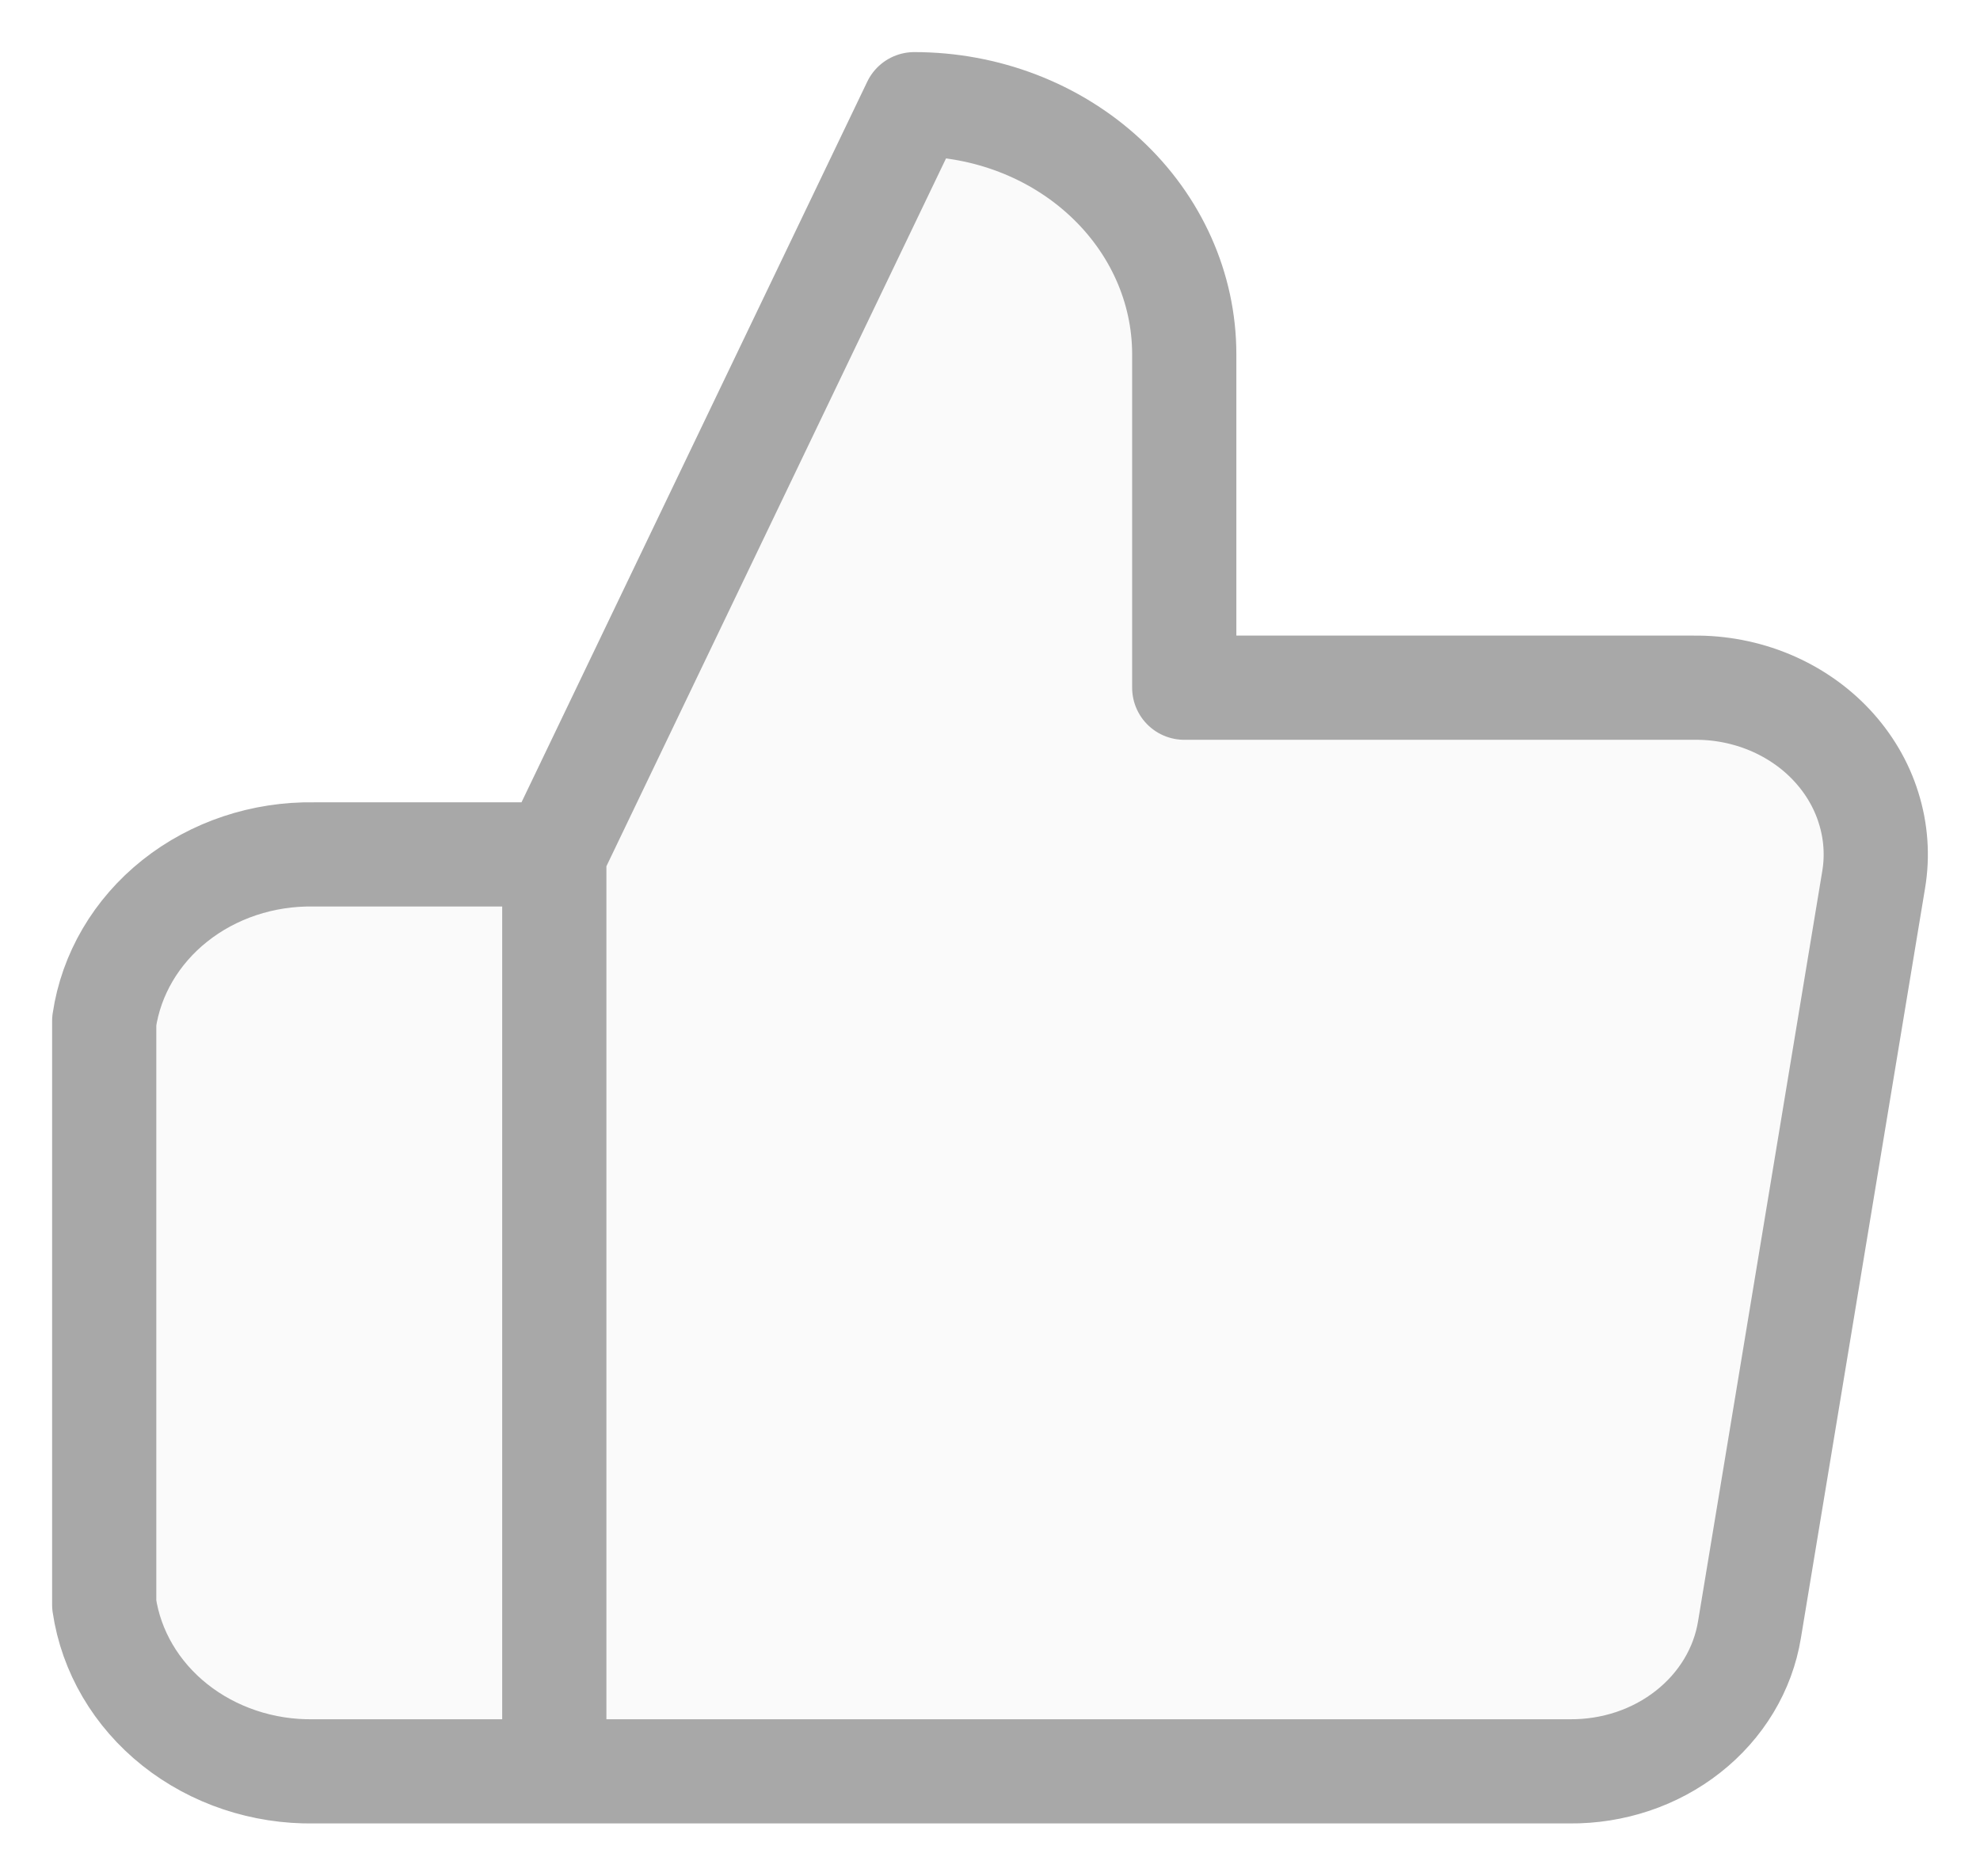
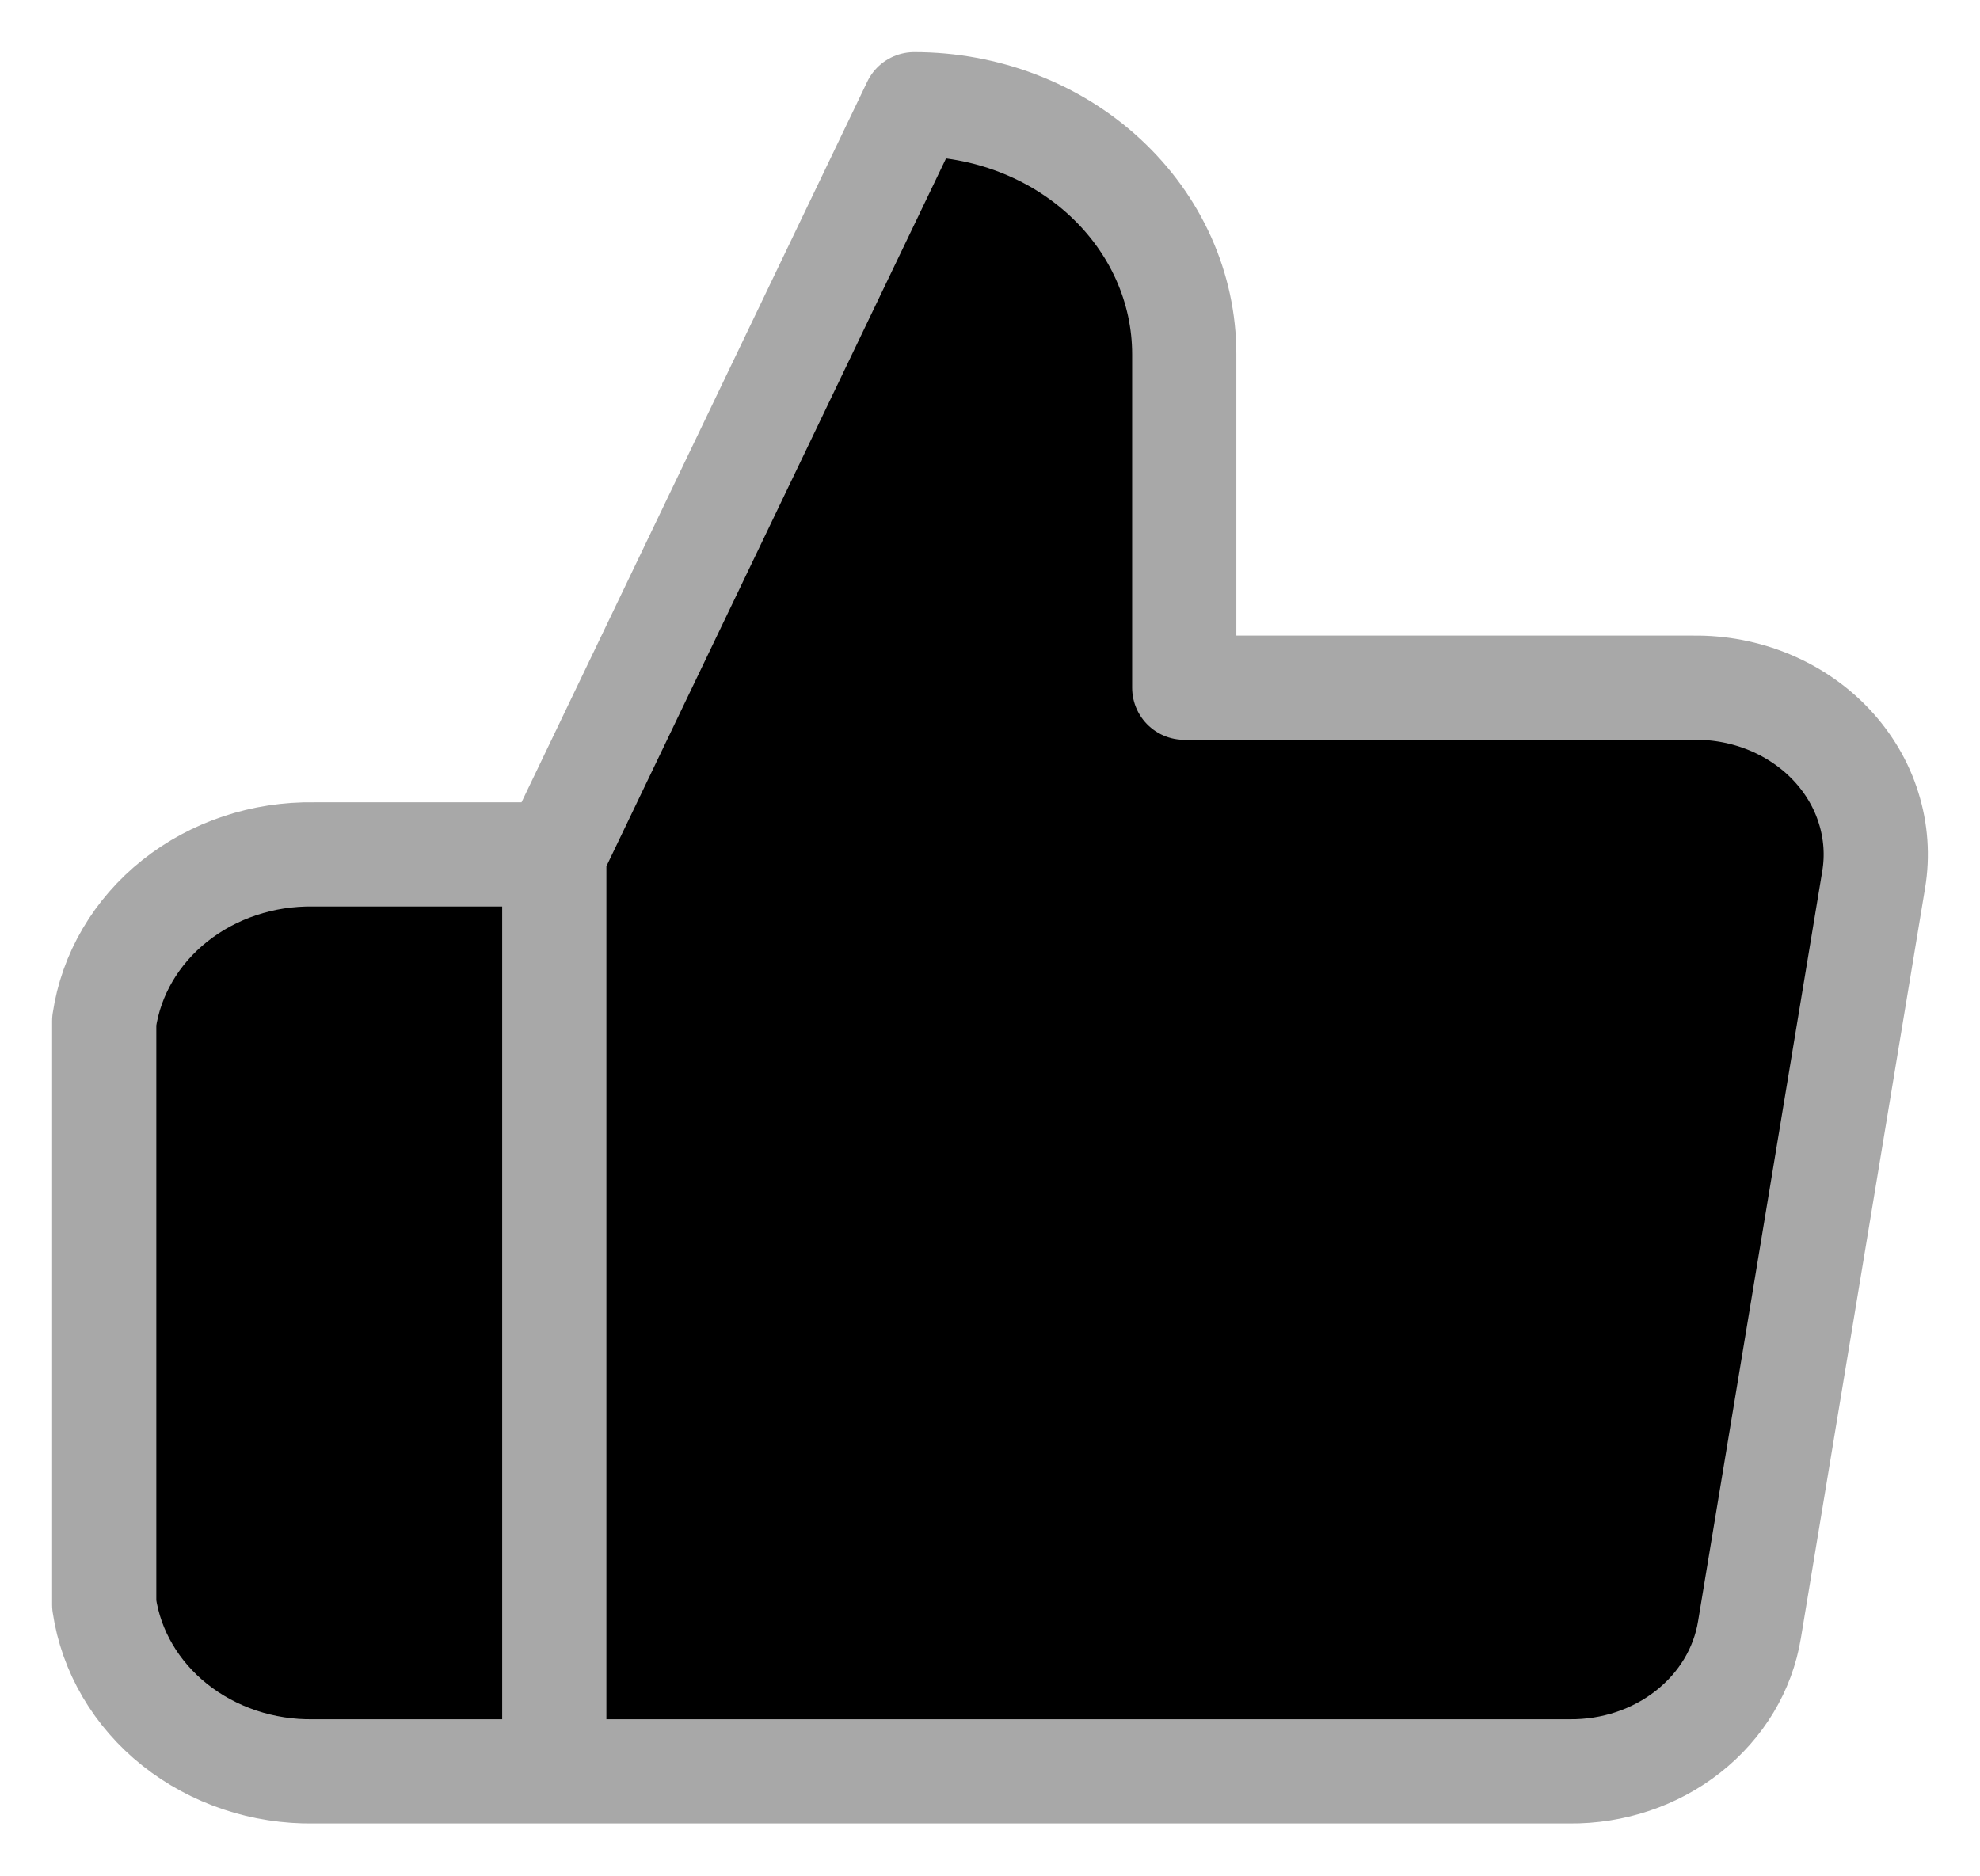
- <svg xmlns="http://www.w3.org/2000/svg" width="19" height="18" viewBox="0 0 19 18" fill="none">
+ <svg xmlns="http://www.w3.org/2000/svg" width="19" height="18" viewBox="0 0 19 18" fill="currentColor">
  <path d="M11.364 6.6L11.364 3.4C11.364 2.763 11.091 2.153 10.605 1.703C10.12 1.253 9.461 1 8.773 1L5.319 8.2L5.319 17L15.061 17C15.478 17.004 15.882 16.869 16.199 16.619C16.517 16.369 16.726 16.021 16.788 15.64L17.98 8.44C18.018 8.211 18.001 7.976 17.931 7.754C17.862 7.531 17.74 7.325 17.576 7.15C17.412 6.975 17.208 6.835 16.98 6.74C16.751 6.645 16.503 6.597 16.253 6.6L11.364 6.6ZM5.319 17L3.012 17C2.524 17.008 2.049 16.849 1.678 16.554C1.307 16.259 1.066 15.848 1 15.4L1 9.8C1.066 9.351 1.307 8.94 1.678 8.645C2.049 8.35 2.524 8.192 3.012 8.2L5.319 8.2" fill="#FAFAFA" />
  <path d="M5.319 17L3.012 17C2.524 17.008 2.049 16.849 1.678 16.554C1.307 16.259 1.066 15.848 1 15.4L1 9.8C1.066 9.351 1.307 8.94 1.678 8.645C2.049 8.35 2.524 8.192 3.012 8.2L5.319 8.2M11.364 6.6L11.364 3.4C11.364 2.763 11.091 2.153 10.605 1.703C10.12 1.253 9.461 1 8.773 1L5.319 8.2L5.319 17L15.061 17C15.478 17.004 15.882 16.869 16.199 16.619C16.517 16.369 16.726 16.021 16.788 15.64L17.98 8.44C18.018 8.211 18.001 7.976 17.931 7.754C17.862 7.531 17.74 7.325 17.576 7.15C17.412 6.975 17.208 6.835 16.98 6.74C16.751 6.645 16.503 6.597 16.253 6.6L11.364 6.6Z" stroke="#A8A8A8" stroke-linecap="round" stroke-linejoin="round" />
</svg>
